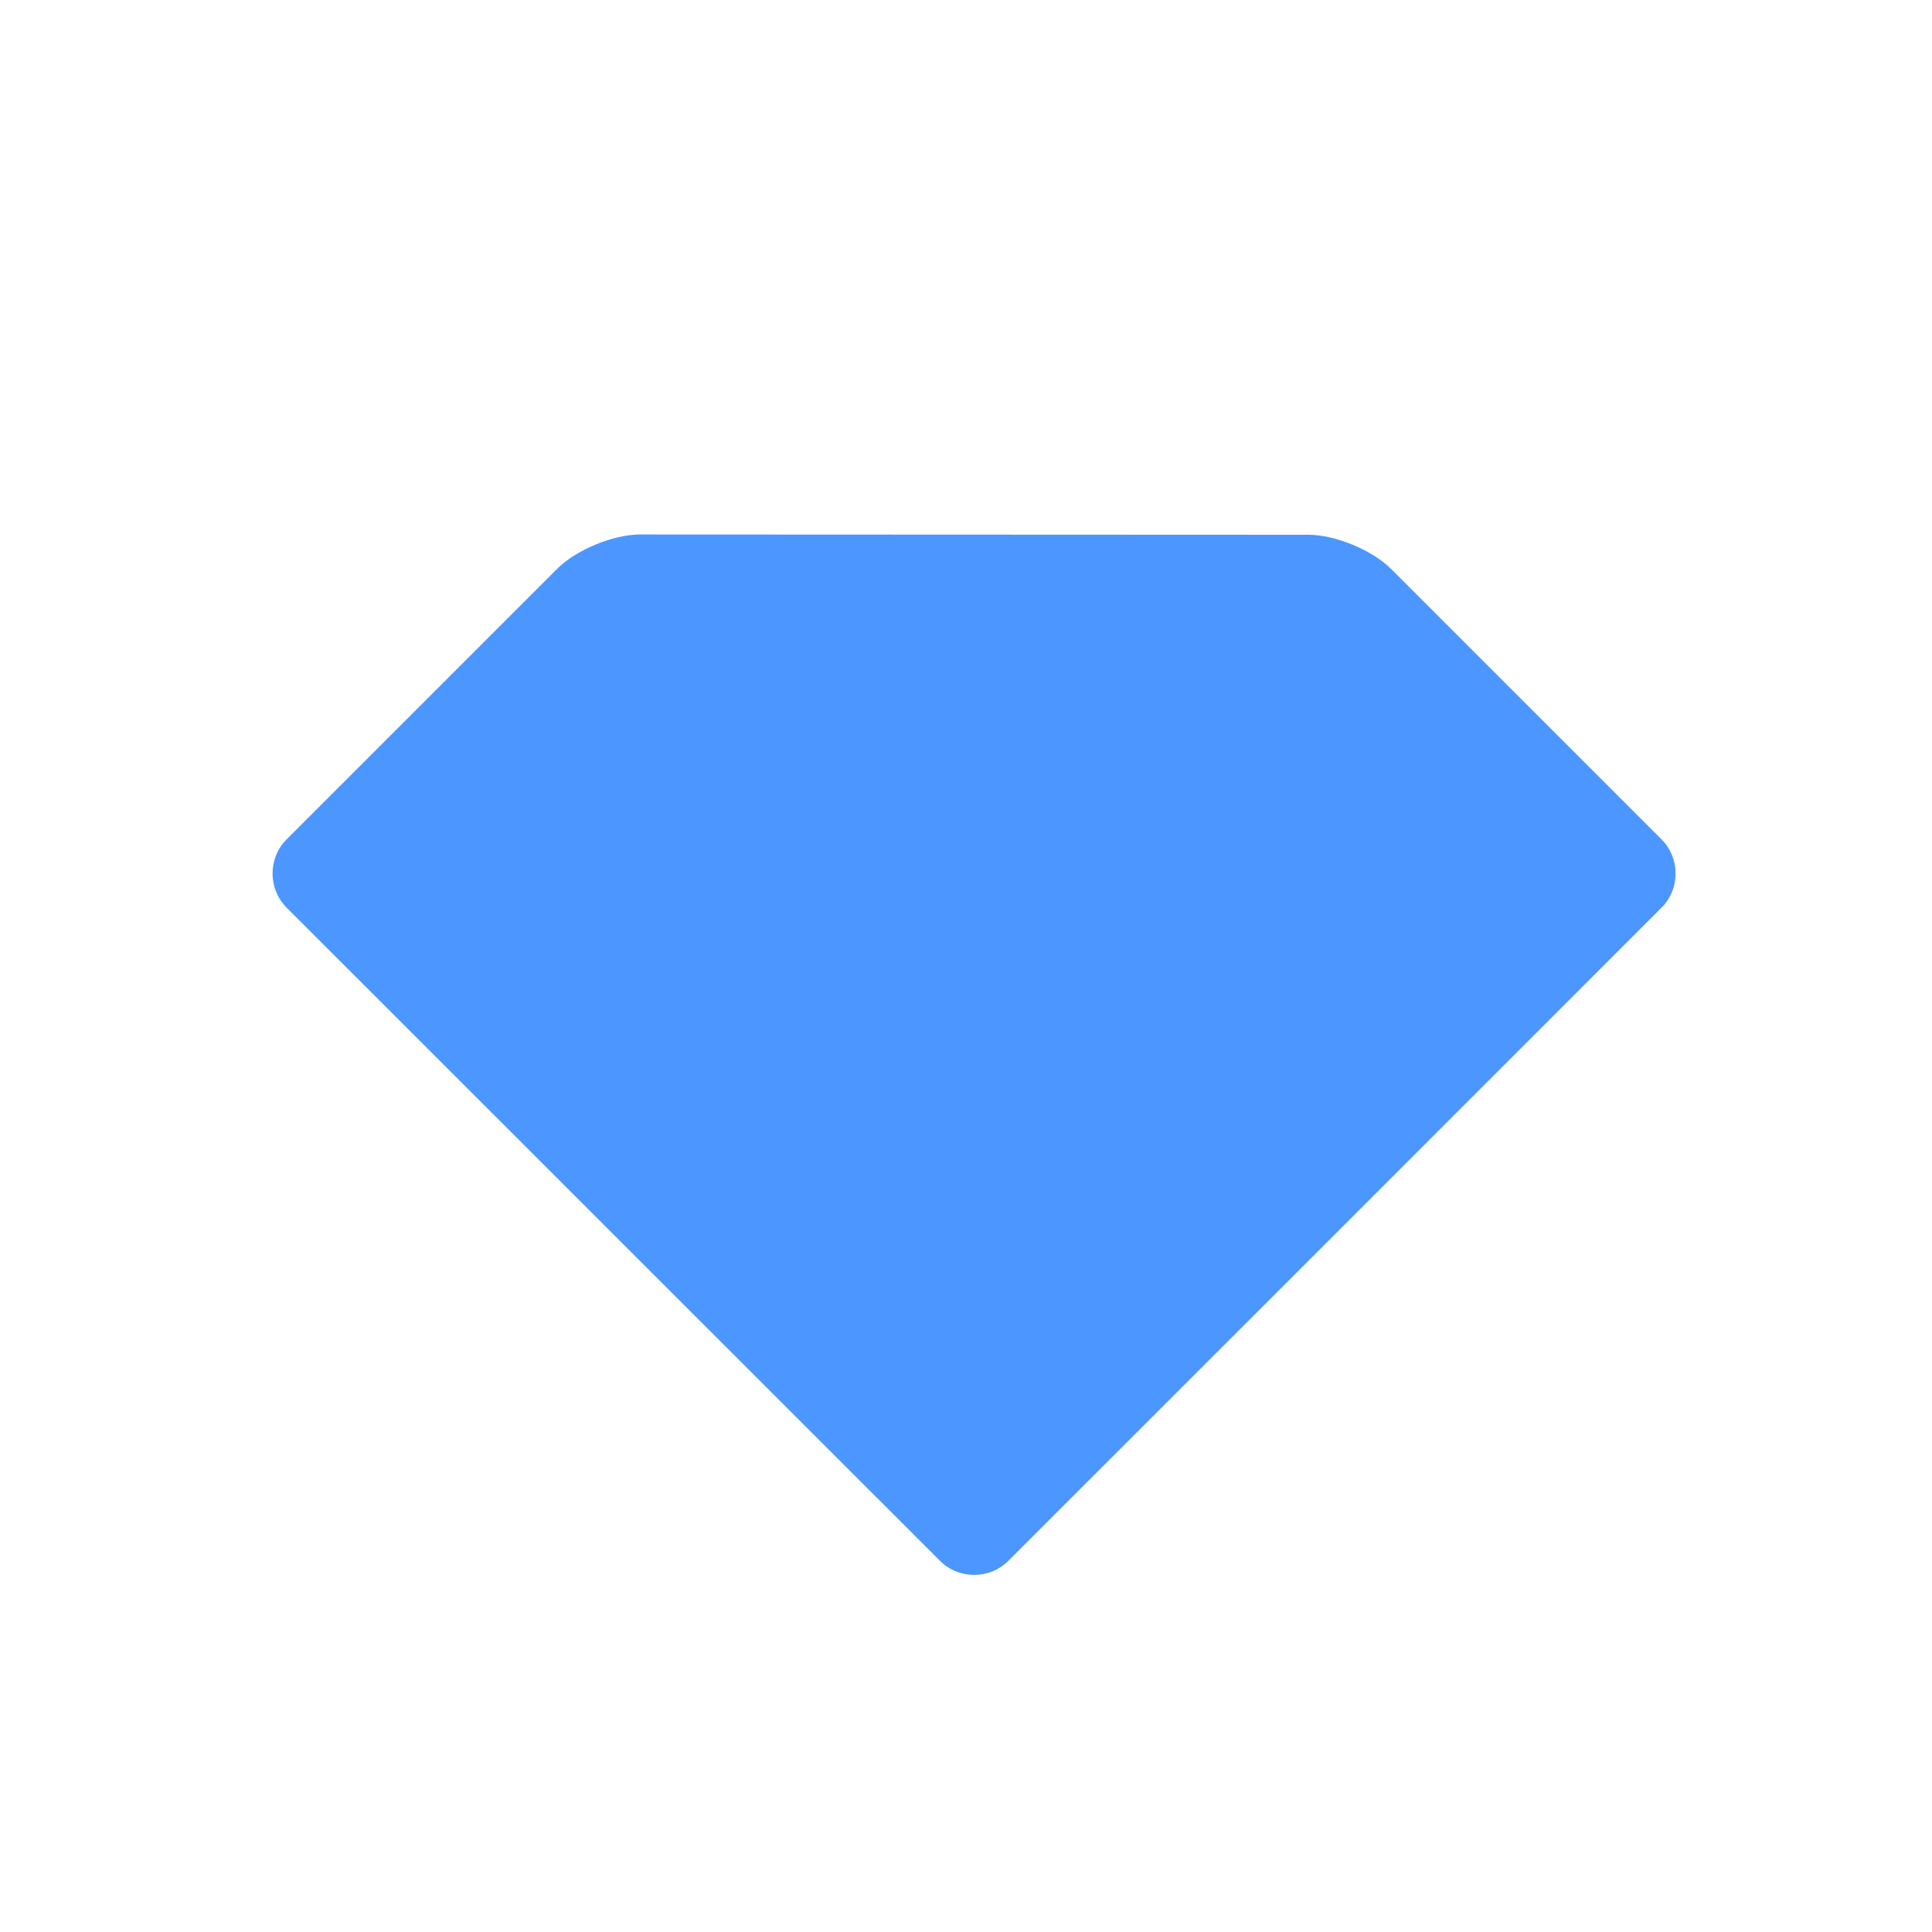
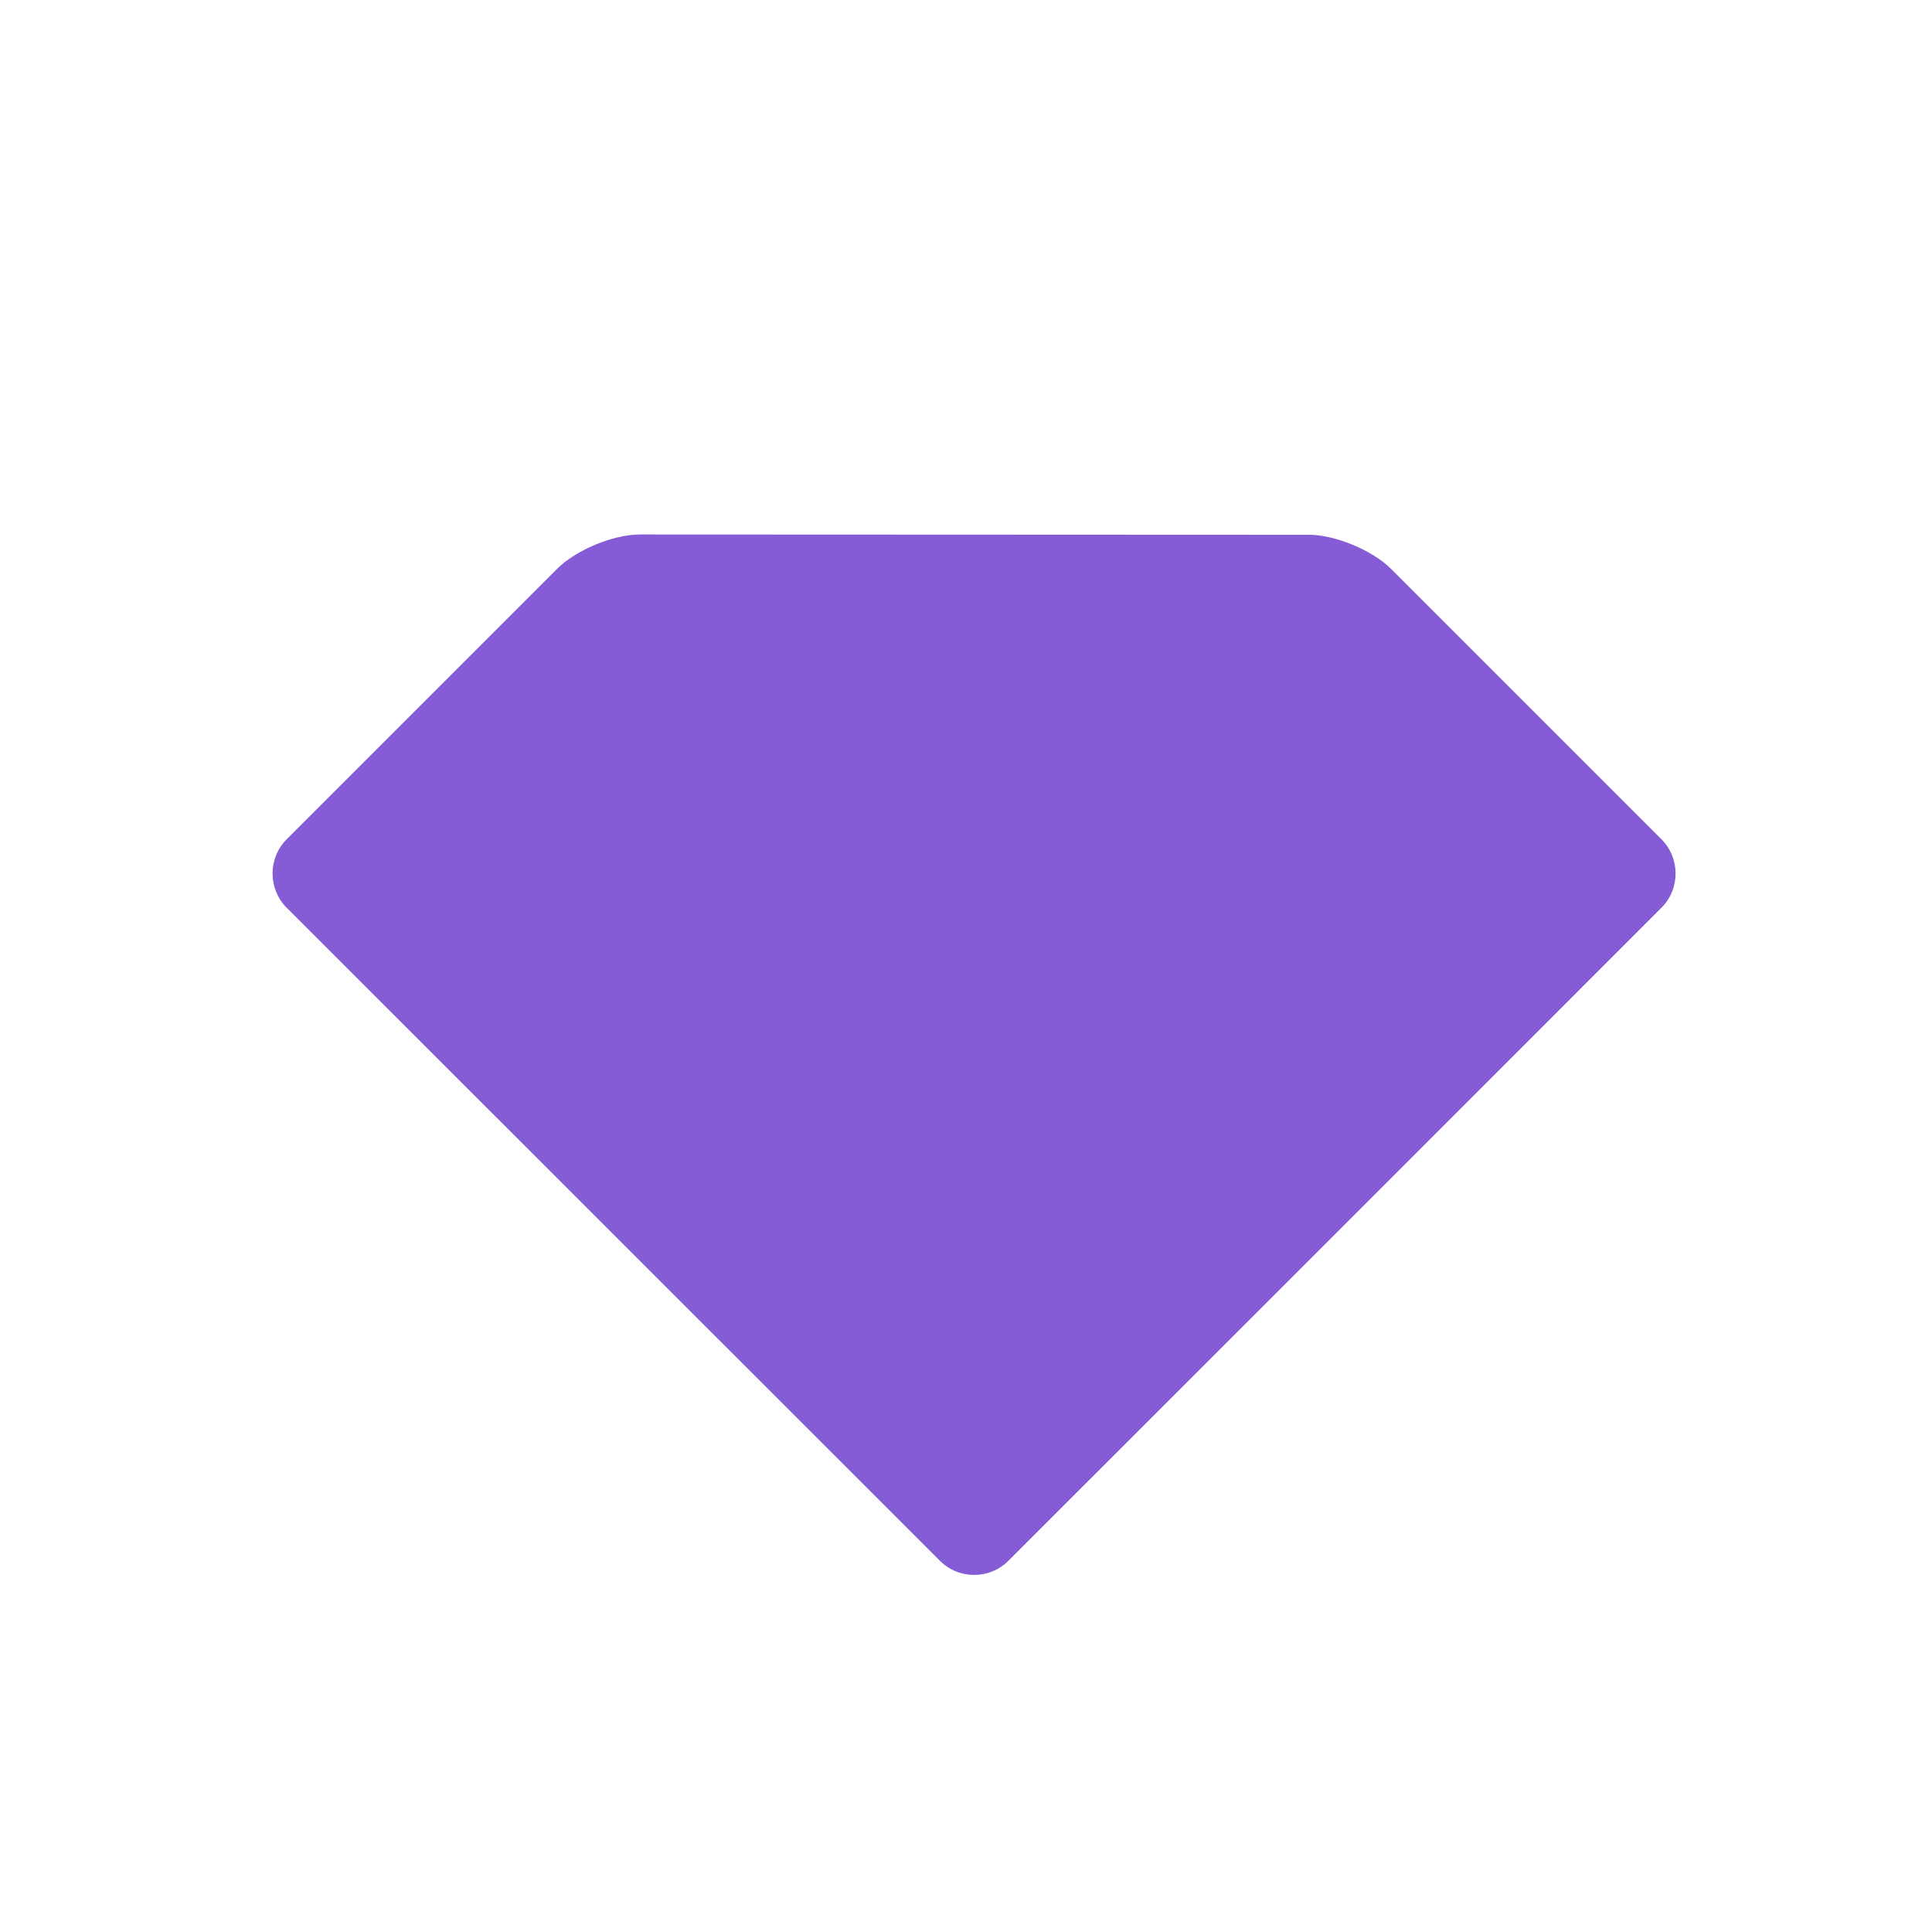
<svg xmlns="http://www.w3.org/2000/svg" version="1.1" id="layer_1" x="0px" y="0px" width="20px" height="20px" viewBox="0 0 20 20" enable-background="new 0 0 20 20" xml:space="preserve">
  <g>
-     <path fill="#4C97FF" d="M13.547,5.536c0.275,0,0.659,0.159,0.854,0.354l2.799,2.799c0.194,0.194,0.194,0.513,0,0.707l-3.027,3.028   c-0.194,0.194-0.513,0.513-0.707,0.707l-3.028,3.027c-0.194,0.194-0.513,0.194-0.707,0l-3.028-3.027   c-0.194-0.194-0.513-0.513-0.707-0.707L2.967,9.396c-0.194-0.194-0.194-0.513,0-0.707l2.802-2.802   c0.194-0.194,0.579-0.354,0.854-0.354L13.547,5.536z" />
+     <path fill="#855CD6" d="M13.547,5.536c0.275,0,0.659,0.159,0.854,0.354l2.799,2.799c0.194,0.194,0.194,0.513,0,0.707l-3.027,3.028   c-0.194,0.194-0.513,0.513-0.707,0.707l-3.028,3.027c-0.194,0.194-0.513,0.194-0.707,0l-3.028-3.027   c-0.194-0.194-0.513-0.513-0.707-0.707L2.967,9.396c-0.194-0.194-0.194-0.513,0-0.707l2.802-2.802   c0.194-0.194,0.579-0.354,0.854-0.354L13.547,5.536z" />
  </g>
  <path fill="none" stroke="#000000" stroke-miterlimit="10" d="M14.013,8.109" />
  <path fill="none" stroke="#000000" stroke-miterlimit="10" d="M5.7,8.109" />
</svg>
